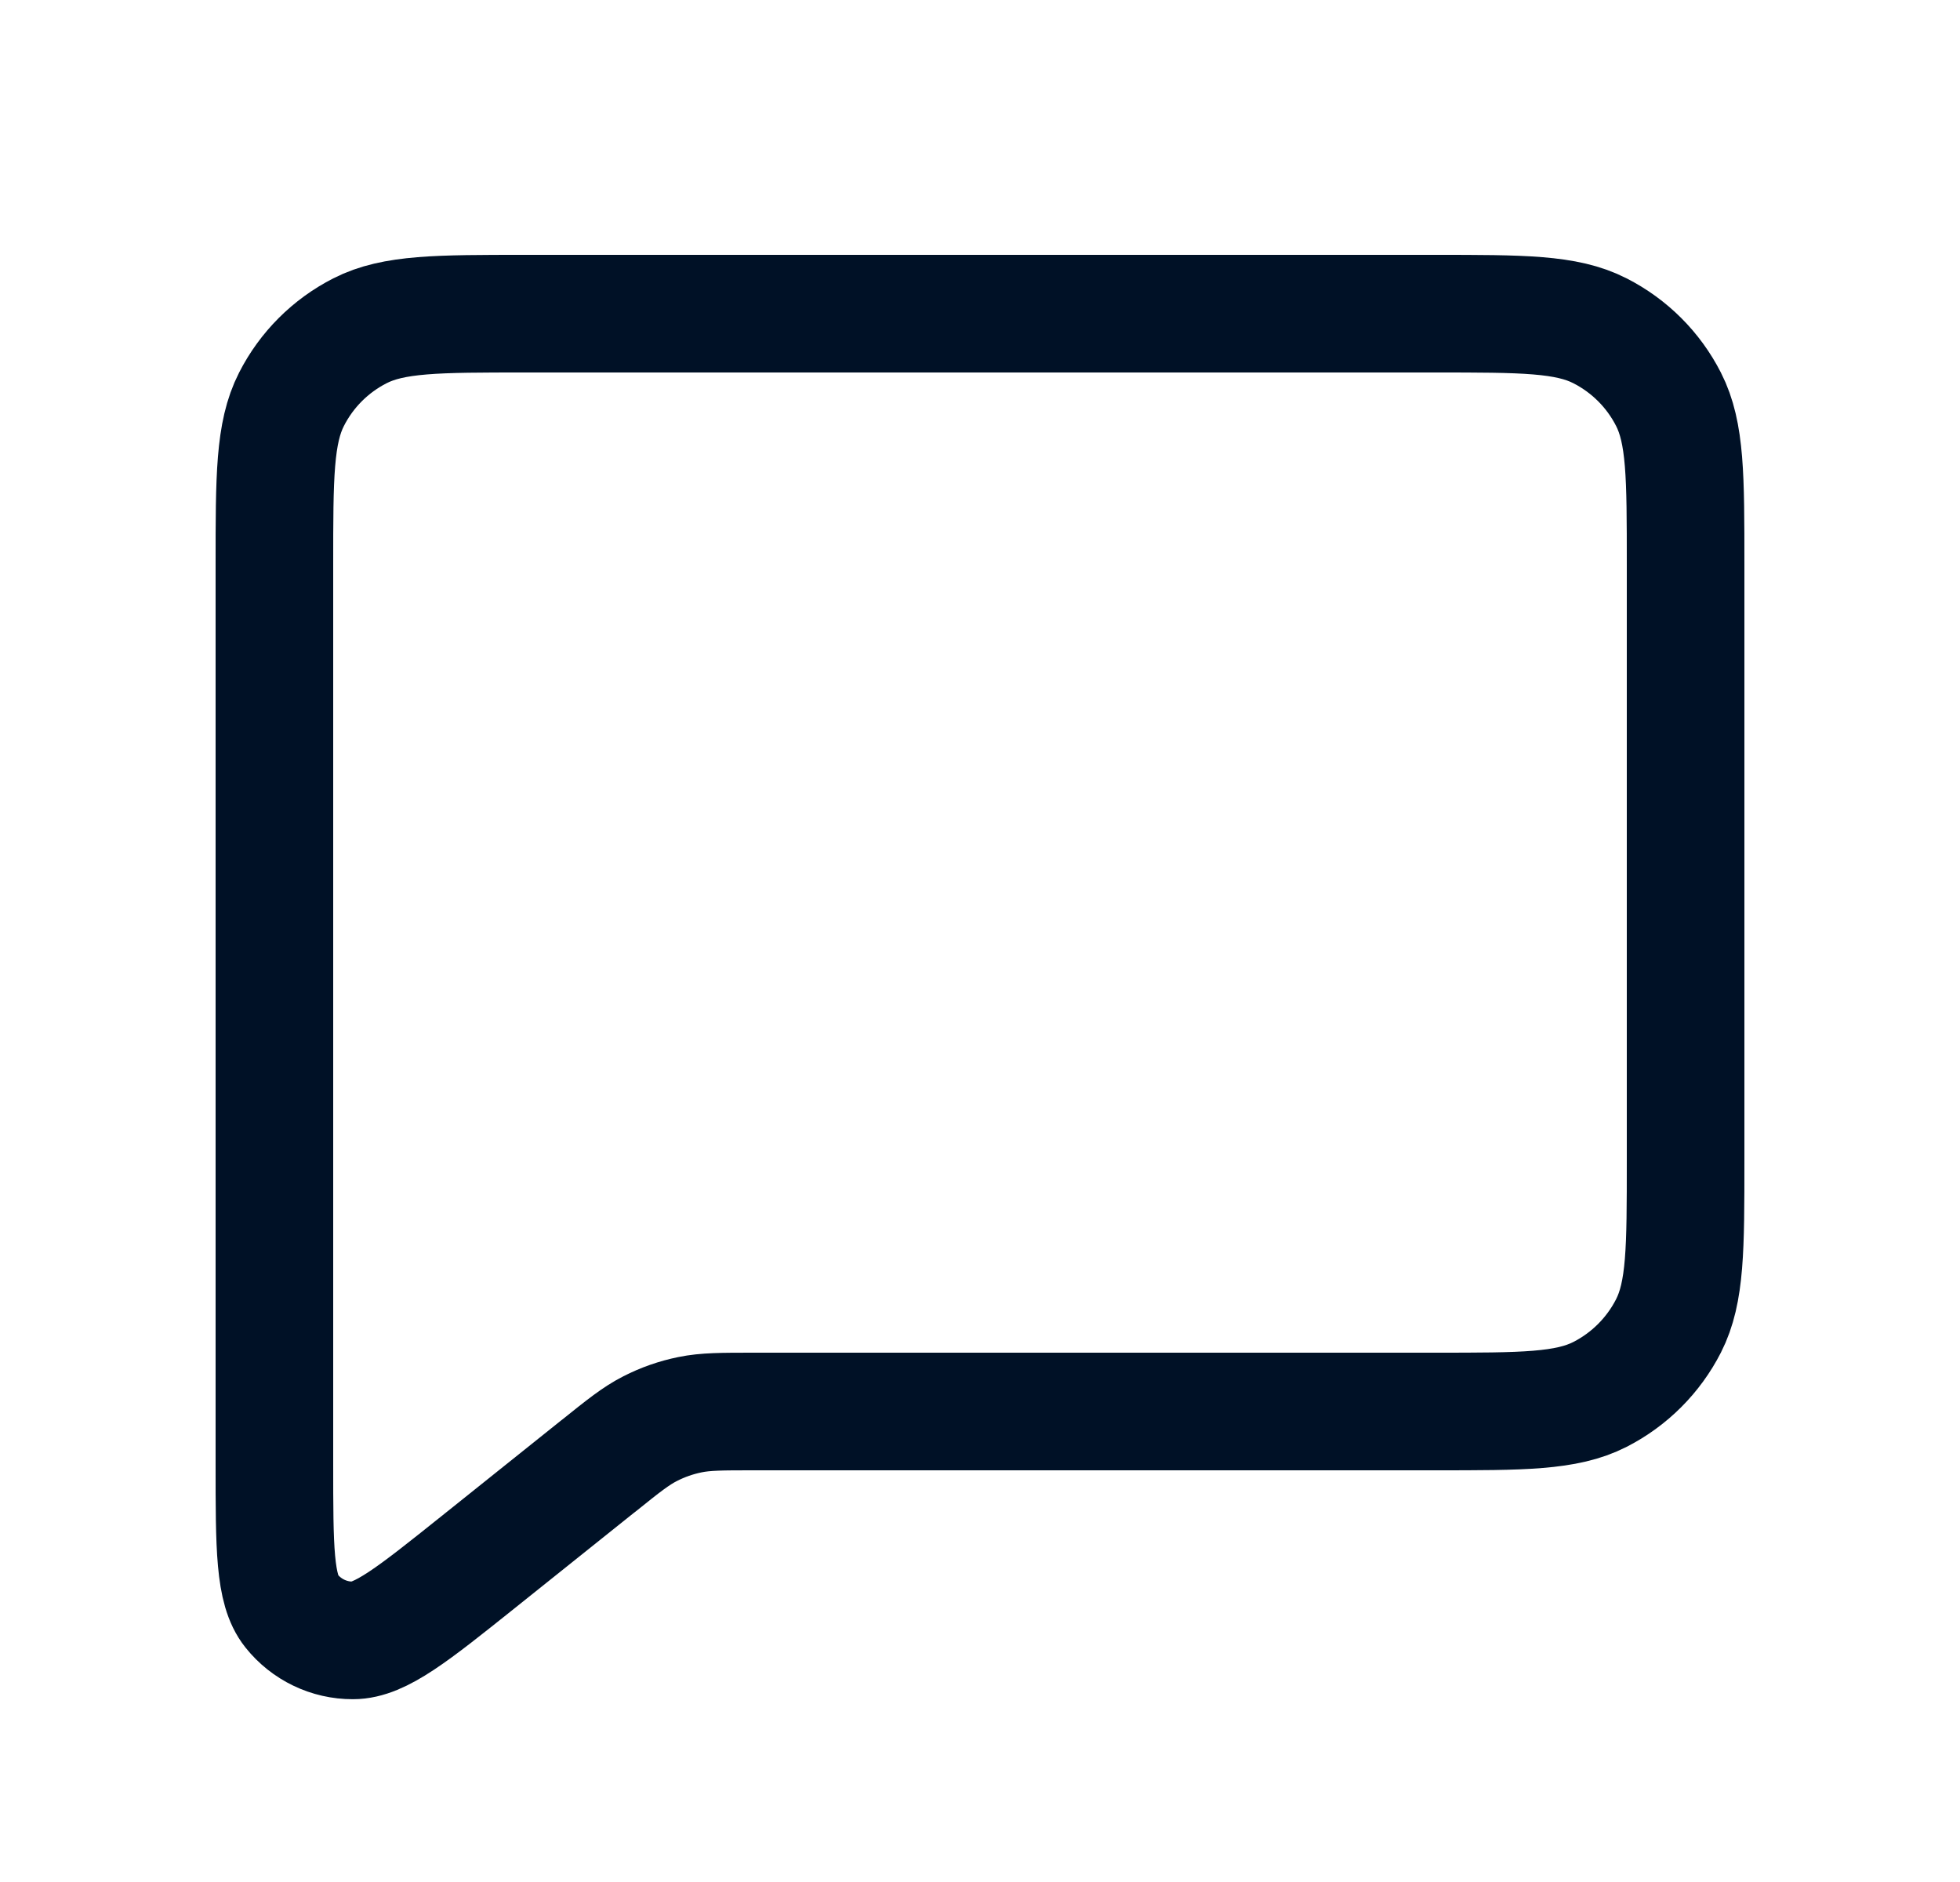
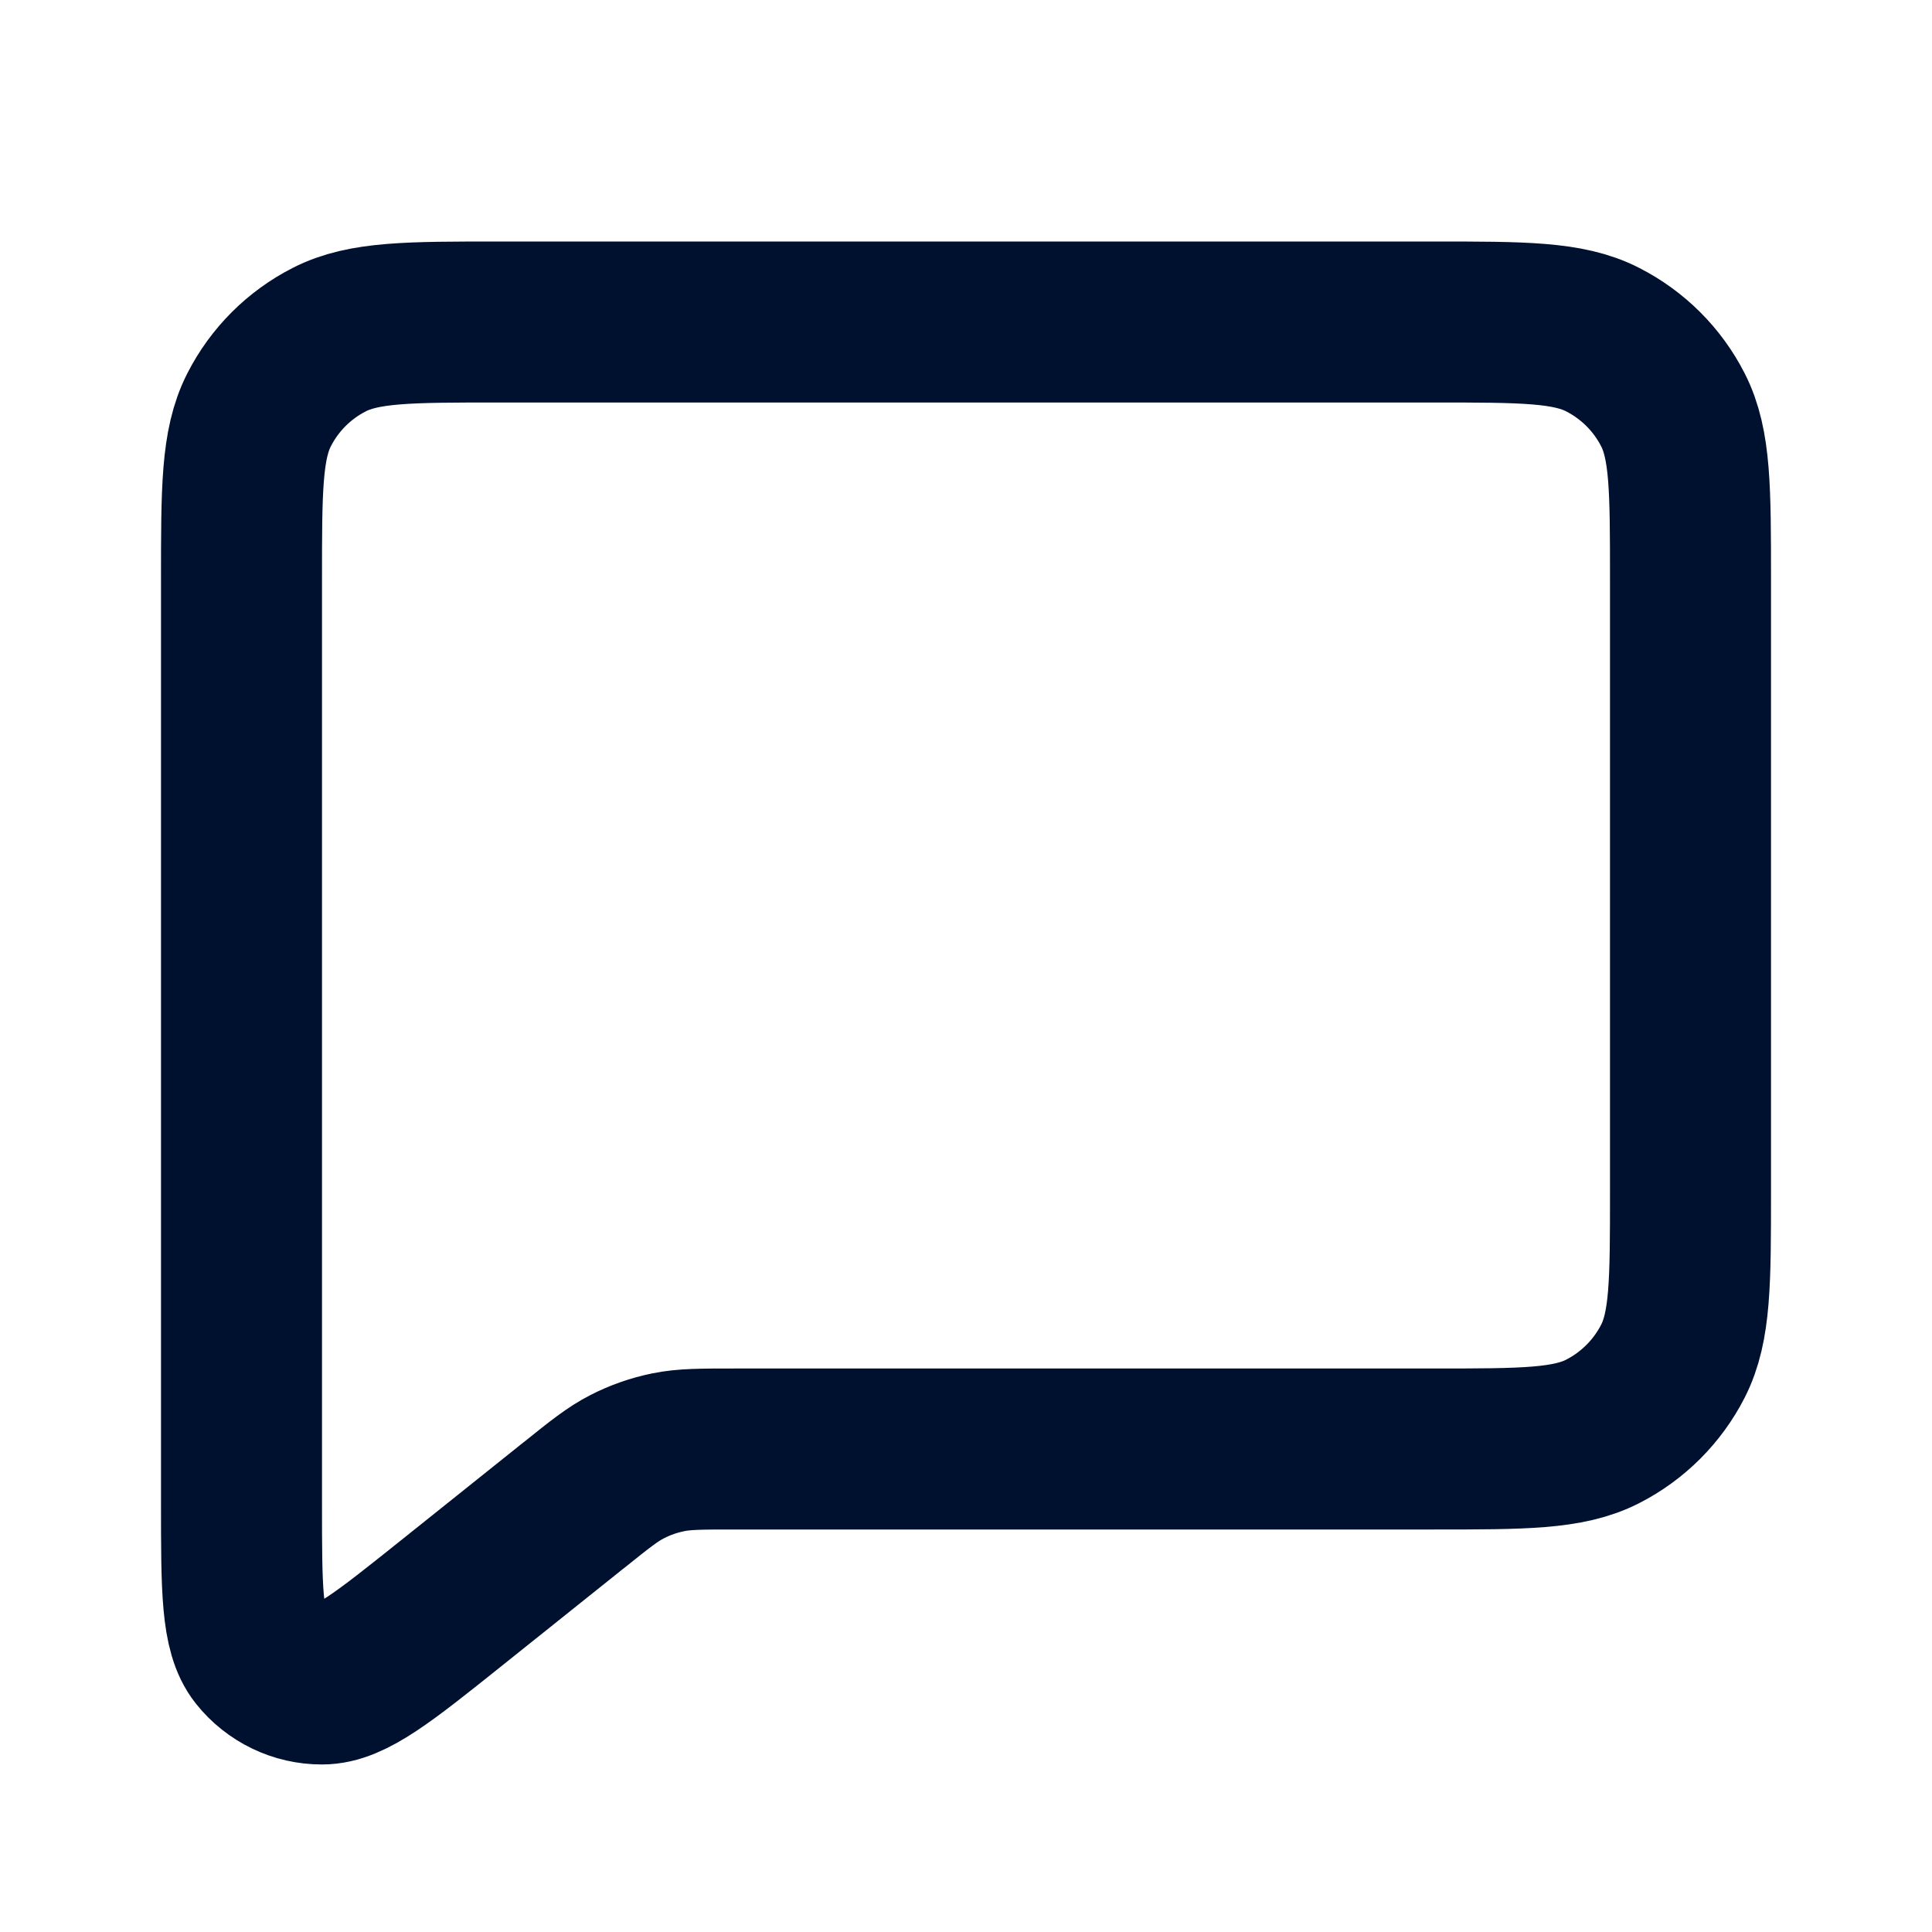
- <svg xmlns="http://www.w3.org/2000/svg" width="25" height="24" viewBox="0 0 25 24" fill="none">
-   <path d="M6.1 19.92L7.624 18.701L7.635 18.693C7.952 18.438 8.113 18.31 8.292 18.219C8.452 18.137 8.623 18.077 8.8 18.041C8.999 18 9.206 18 9.622 18H18.303C19.421 18 19.981 18 20.408 17.782C20.784 17.59 21.09 17.284 21.282 16.908C21.5 16.48 21.5 15.921 21.5 14.804V7.197C21.5 6.079 21.5 5.519 21.282 5.092C21.09 4.715 20.784 4.41 20.407 4.218C19.98 4 19.42 4 18.3 4H6.7C5.58 4 5.02 4 4.592 4.218C4.215 4.41 3.91 4.715 3.718 5.092C3.5 5.52 3.5 6.08 3.5 7.2V18.671C3.5 19.737 3.5 20.27 3.718 20.543C3.908 20.781 4.196 20.92 4.501 20.919C4.851 20.919 5.267 20.586 6.1 19.92Z" stroke="#001126" stroke-width="1.5" stroke-linecap="round" stroke-linejoin="round" />
+ <svg xmlns="http://www.w3.org/2000/svg" width="24" height="24" viewBox="0 0 24 24" fill="none">
+   <path d="M5.6 19.92L7.124 18.701L7.135 18.693C7.452 18.438 7.613 18.31 7.792 18.219C7.952 18.137 8.123 18.077 8.3 18.041C8.499 18 8.706 18 9.122 18H17.803C18.921 18 19.481 18 19.908 17.782C20.284 17.59 20.59 17.284 20.782 16.908C21 16.48 21 15.921 21 14.804V7.197C21 6.079 21 5.519 20.782 5.092C20.59 4.715 20.284 4.41 19.907 4.218C19.48 4 18.92 4 17.8 4H6.2C5.08 4 4.52 4 4.092 4.218C3.715 4.41 3.41 4.715 3.218 5.092C3 5.52 3 6.08 3 7.2V18.671C3 19.737 3 20.27 3.218 20.543C3.408 20.781 3.696 20.92 4.001 20.919C4.351 20.919 4.767 20.586 5.6 19.92Z" stroke="#001130" stroke-width="2" stroke-linecap="round" stroke-linejoin="round" />
</svg>
